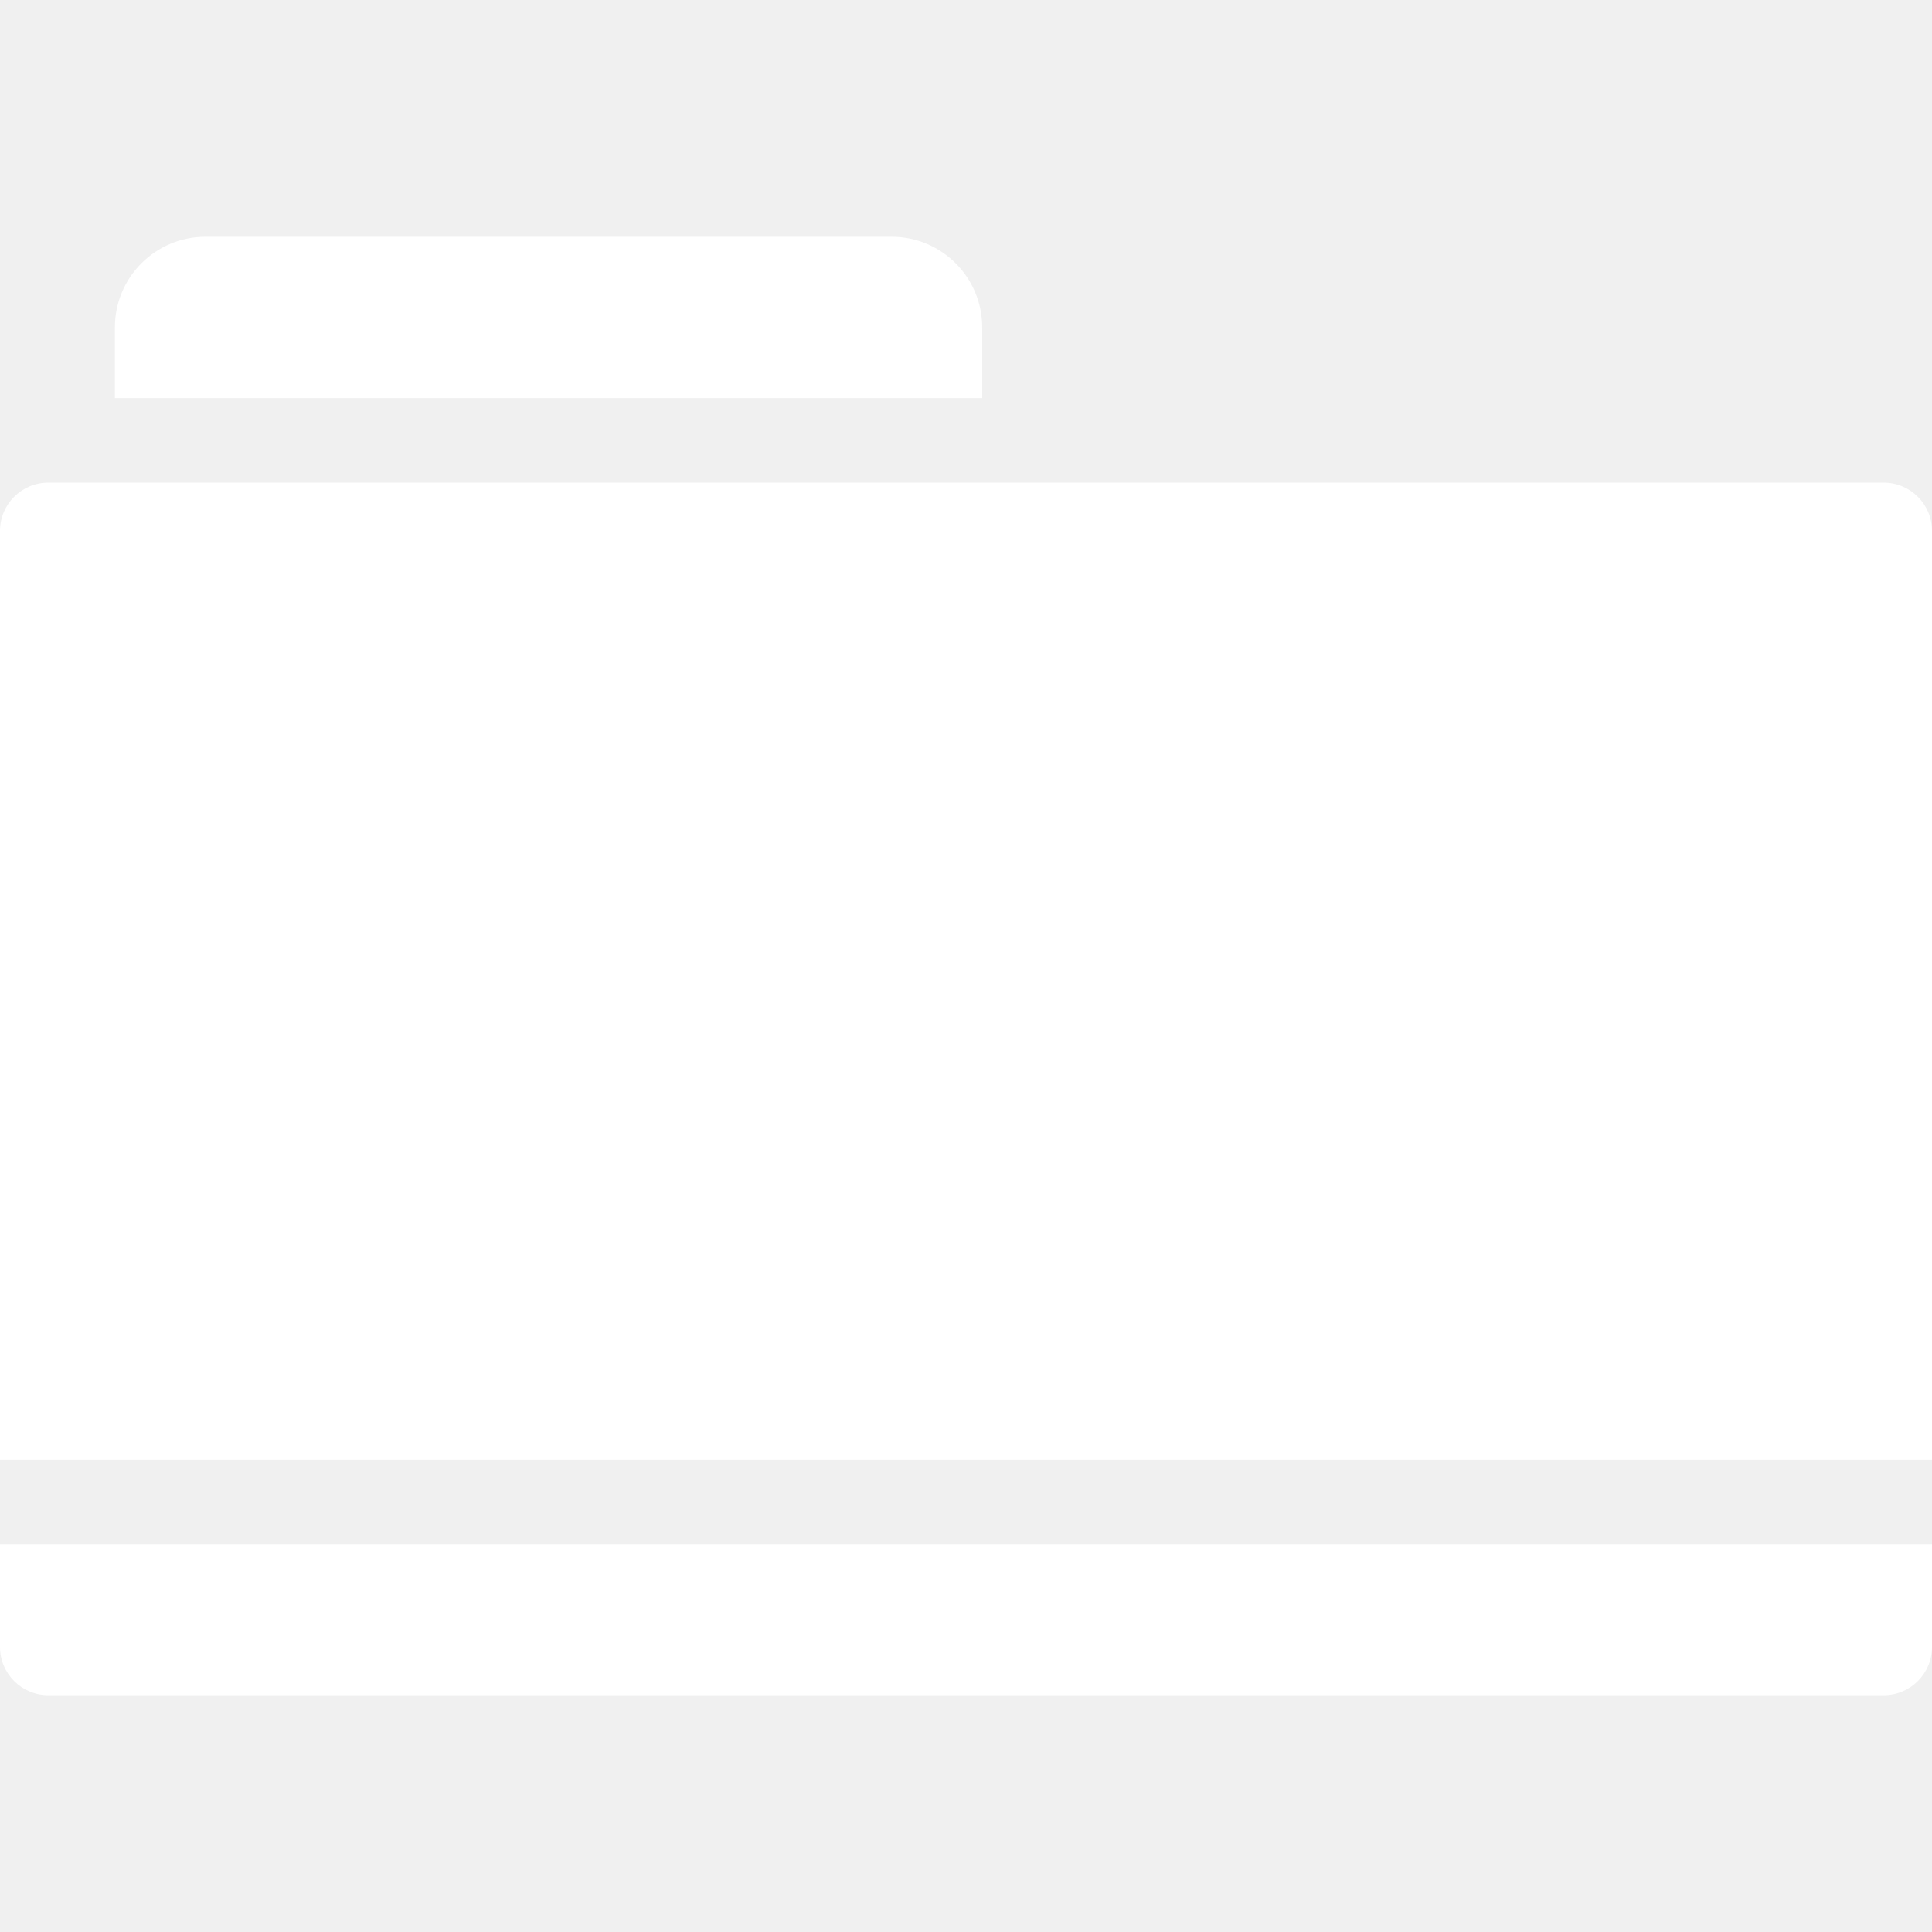
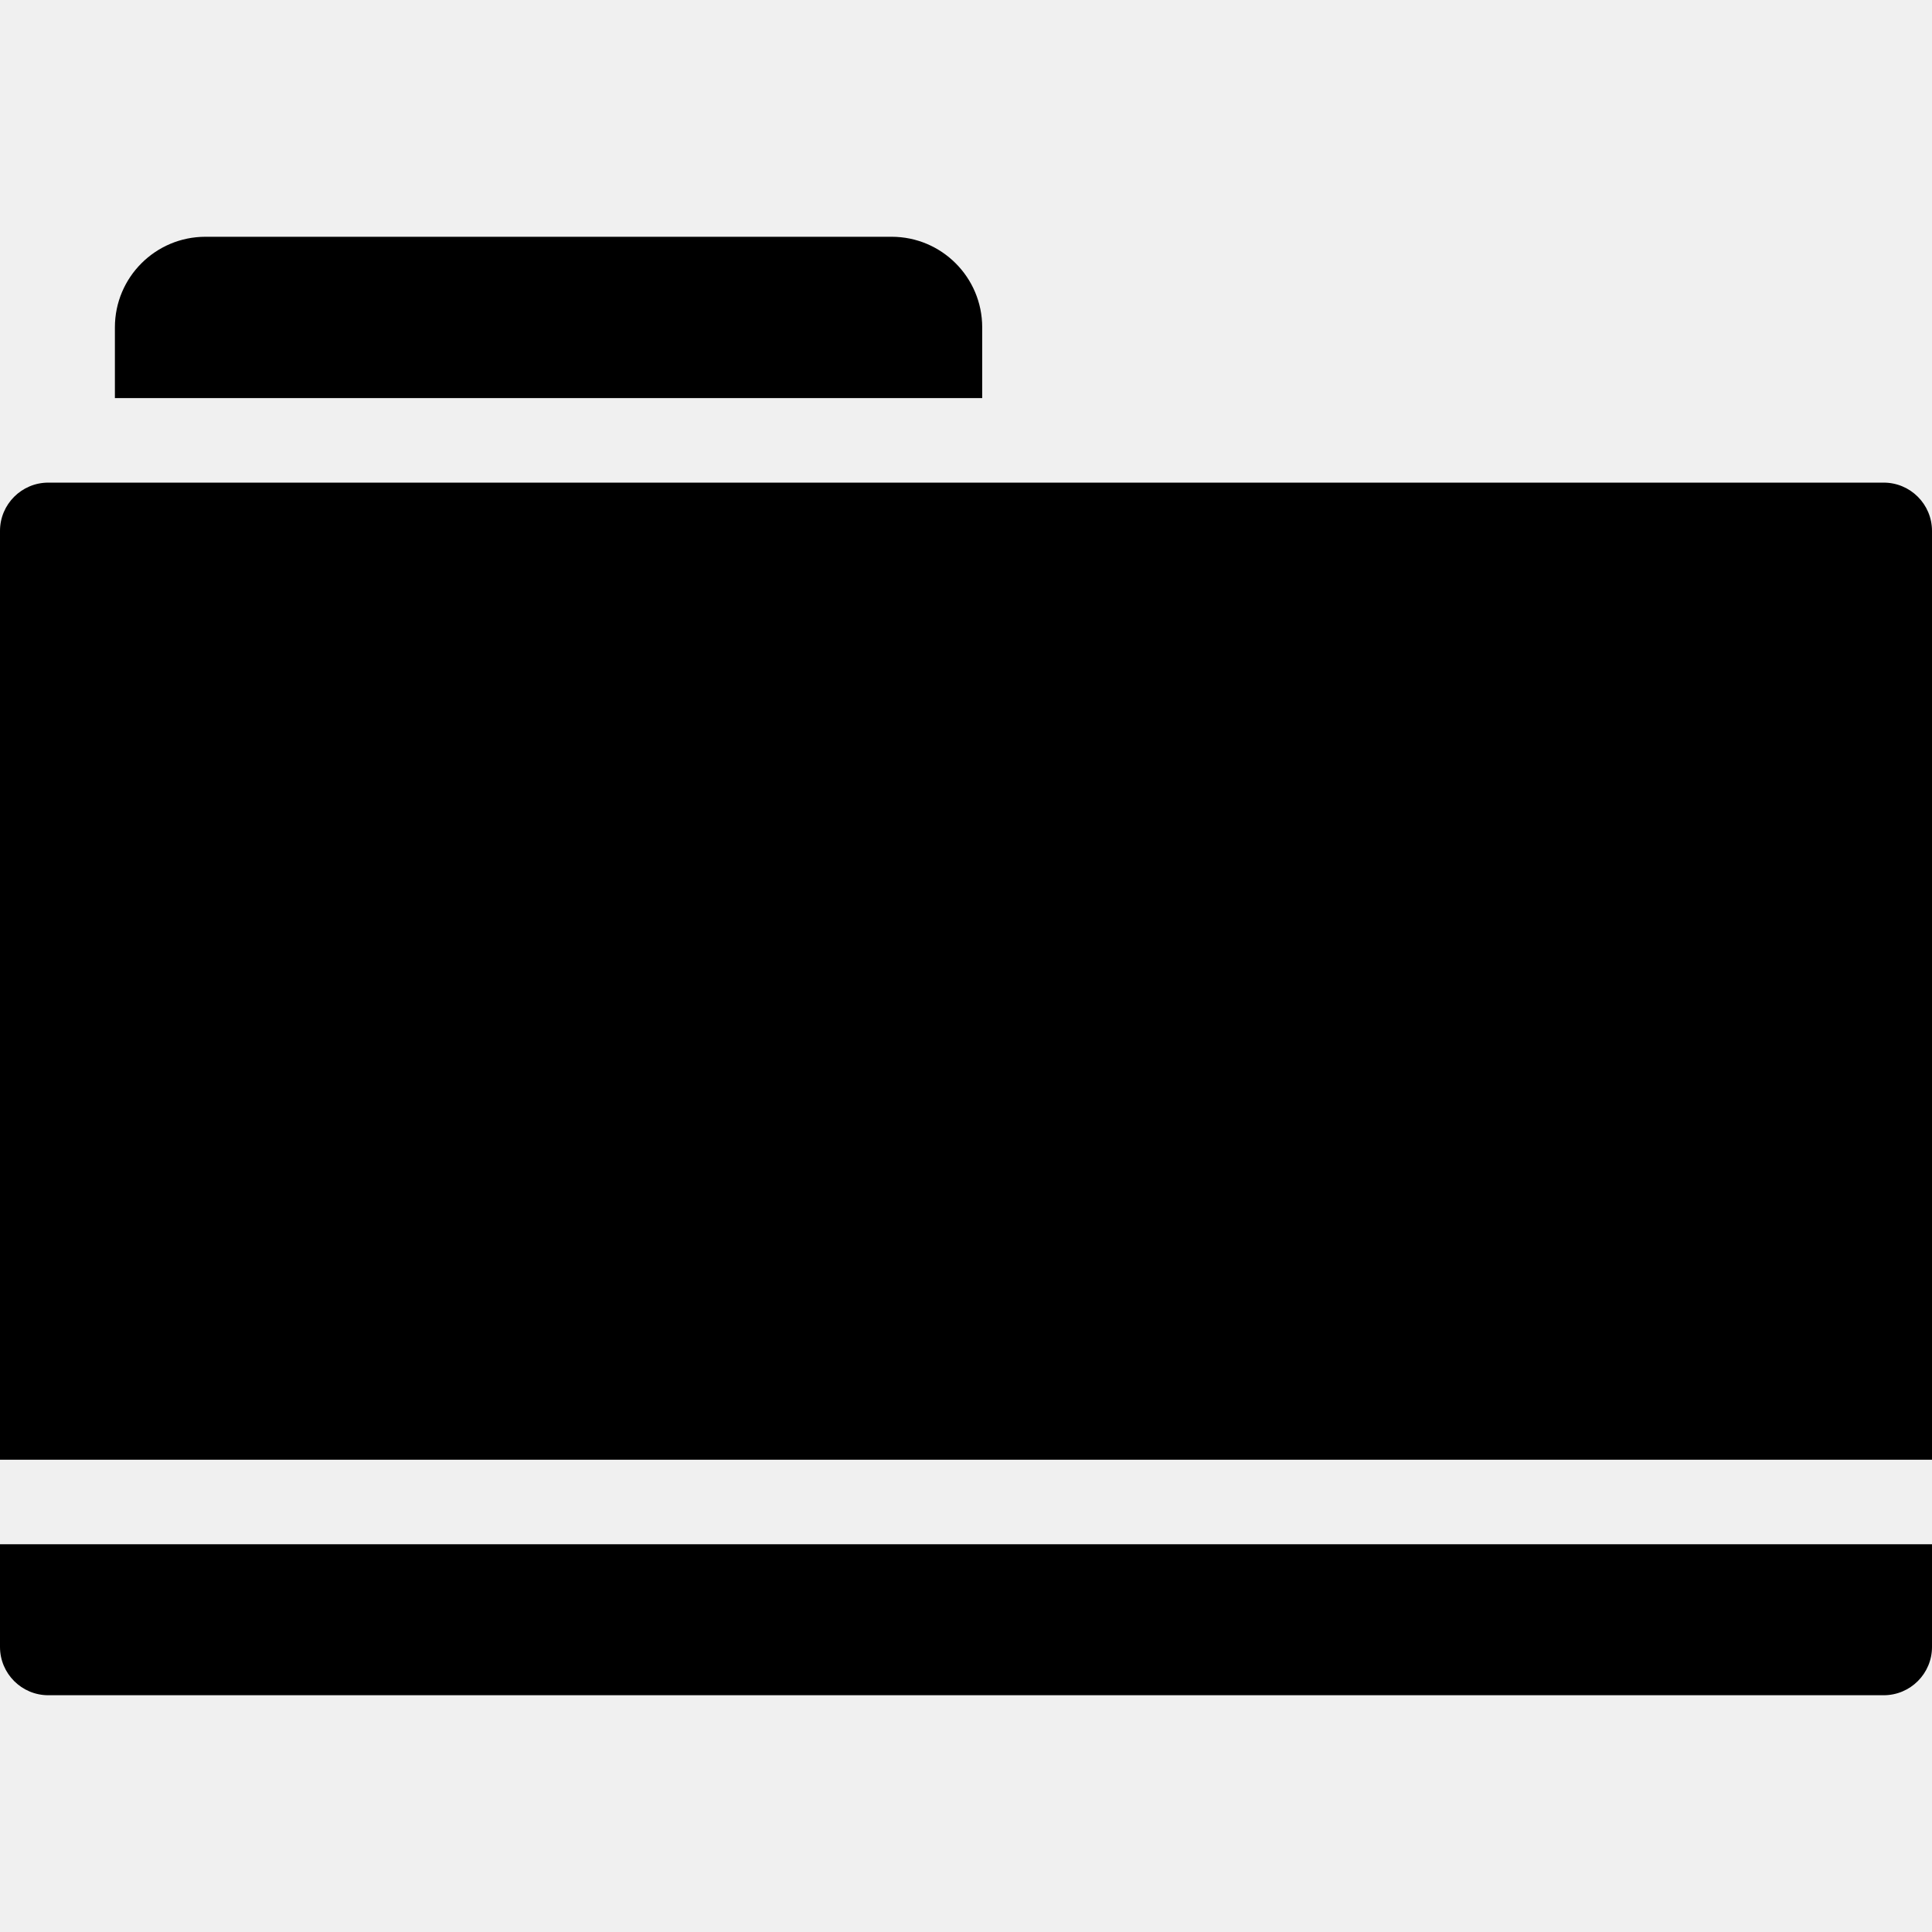
- <svg xmlns="http://www.w3.org/2000/svg" fill="#ffffff" height="80px" width="80px" version="1.1" id="Layer_1" viewBox="0 0 512 512" xml:space="preserve">
+ <svg xmlns="http://www.w3.org/2000/svg" fill="#000000" height="80px" width="80px" version="1.1" id="Layer_1" viewBox="0 0 512 512" xml:space="preserve">
  <g id="SVGRepo_bgCarrier" stroke-width="0" />
  <g id="SVGRepo_tracerCarrier" stroke-linecap="round" stroke-linejoin="round" />
  <g id="SVGRepo_iconCarrier">
    <g>
      <g>
        <path d="M236.29,62.747H54.454c-13.257,0-24.005,10.748-24.005,24.005v18.743h229.845V86.752 C260.294,73.495,249.547,62.747,236.29,62.747z" />
      </g>
    </g>
    <g>
      <g>
        <path d="M0,409.245v27.206c0,7.07,5.732,12.803,12.803,12.803h486.395c7.07,0,12.803-5.732,12.803-12.803v-27.206H0z" />
      </g>
    </g>
    <g>
      <g>
        <path d="M499.197,127.9H12.803C5.732,127.9,0,133.632,0,140.702V386.84h512V140.702C512,133.632,506.268,127.9,499.197,127.9z" />
      </g>
    </g>
  </g>
</svg>
